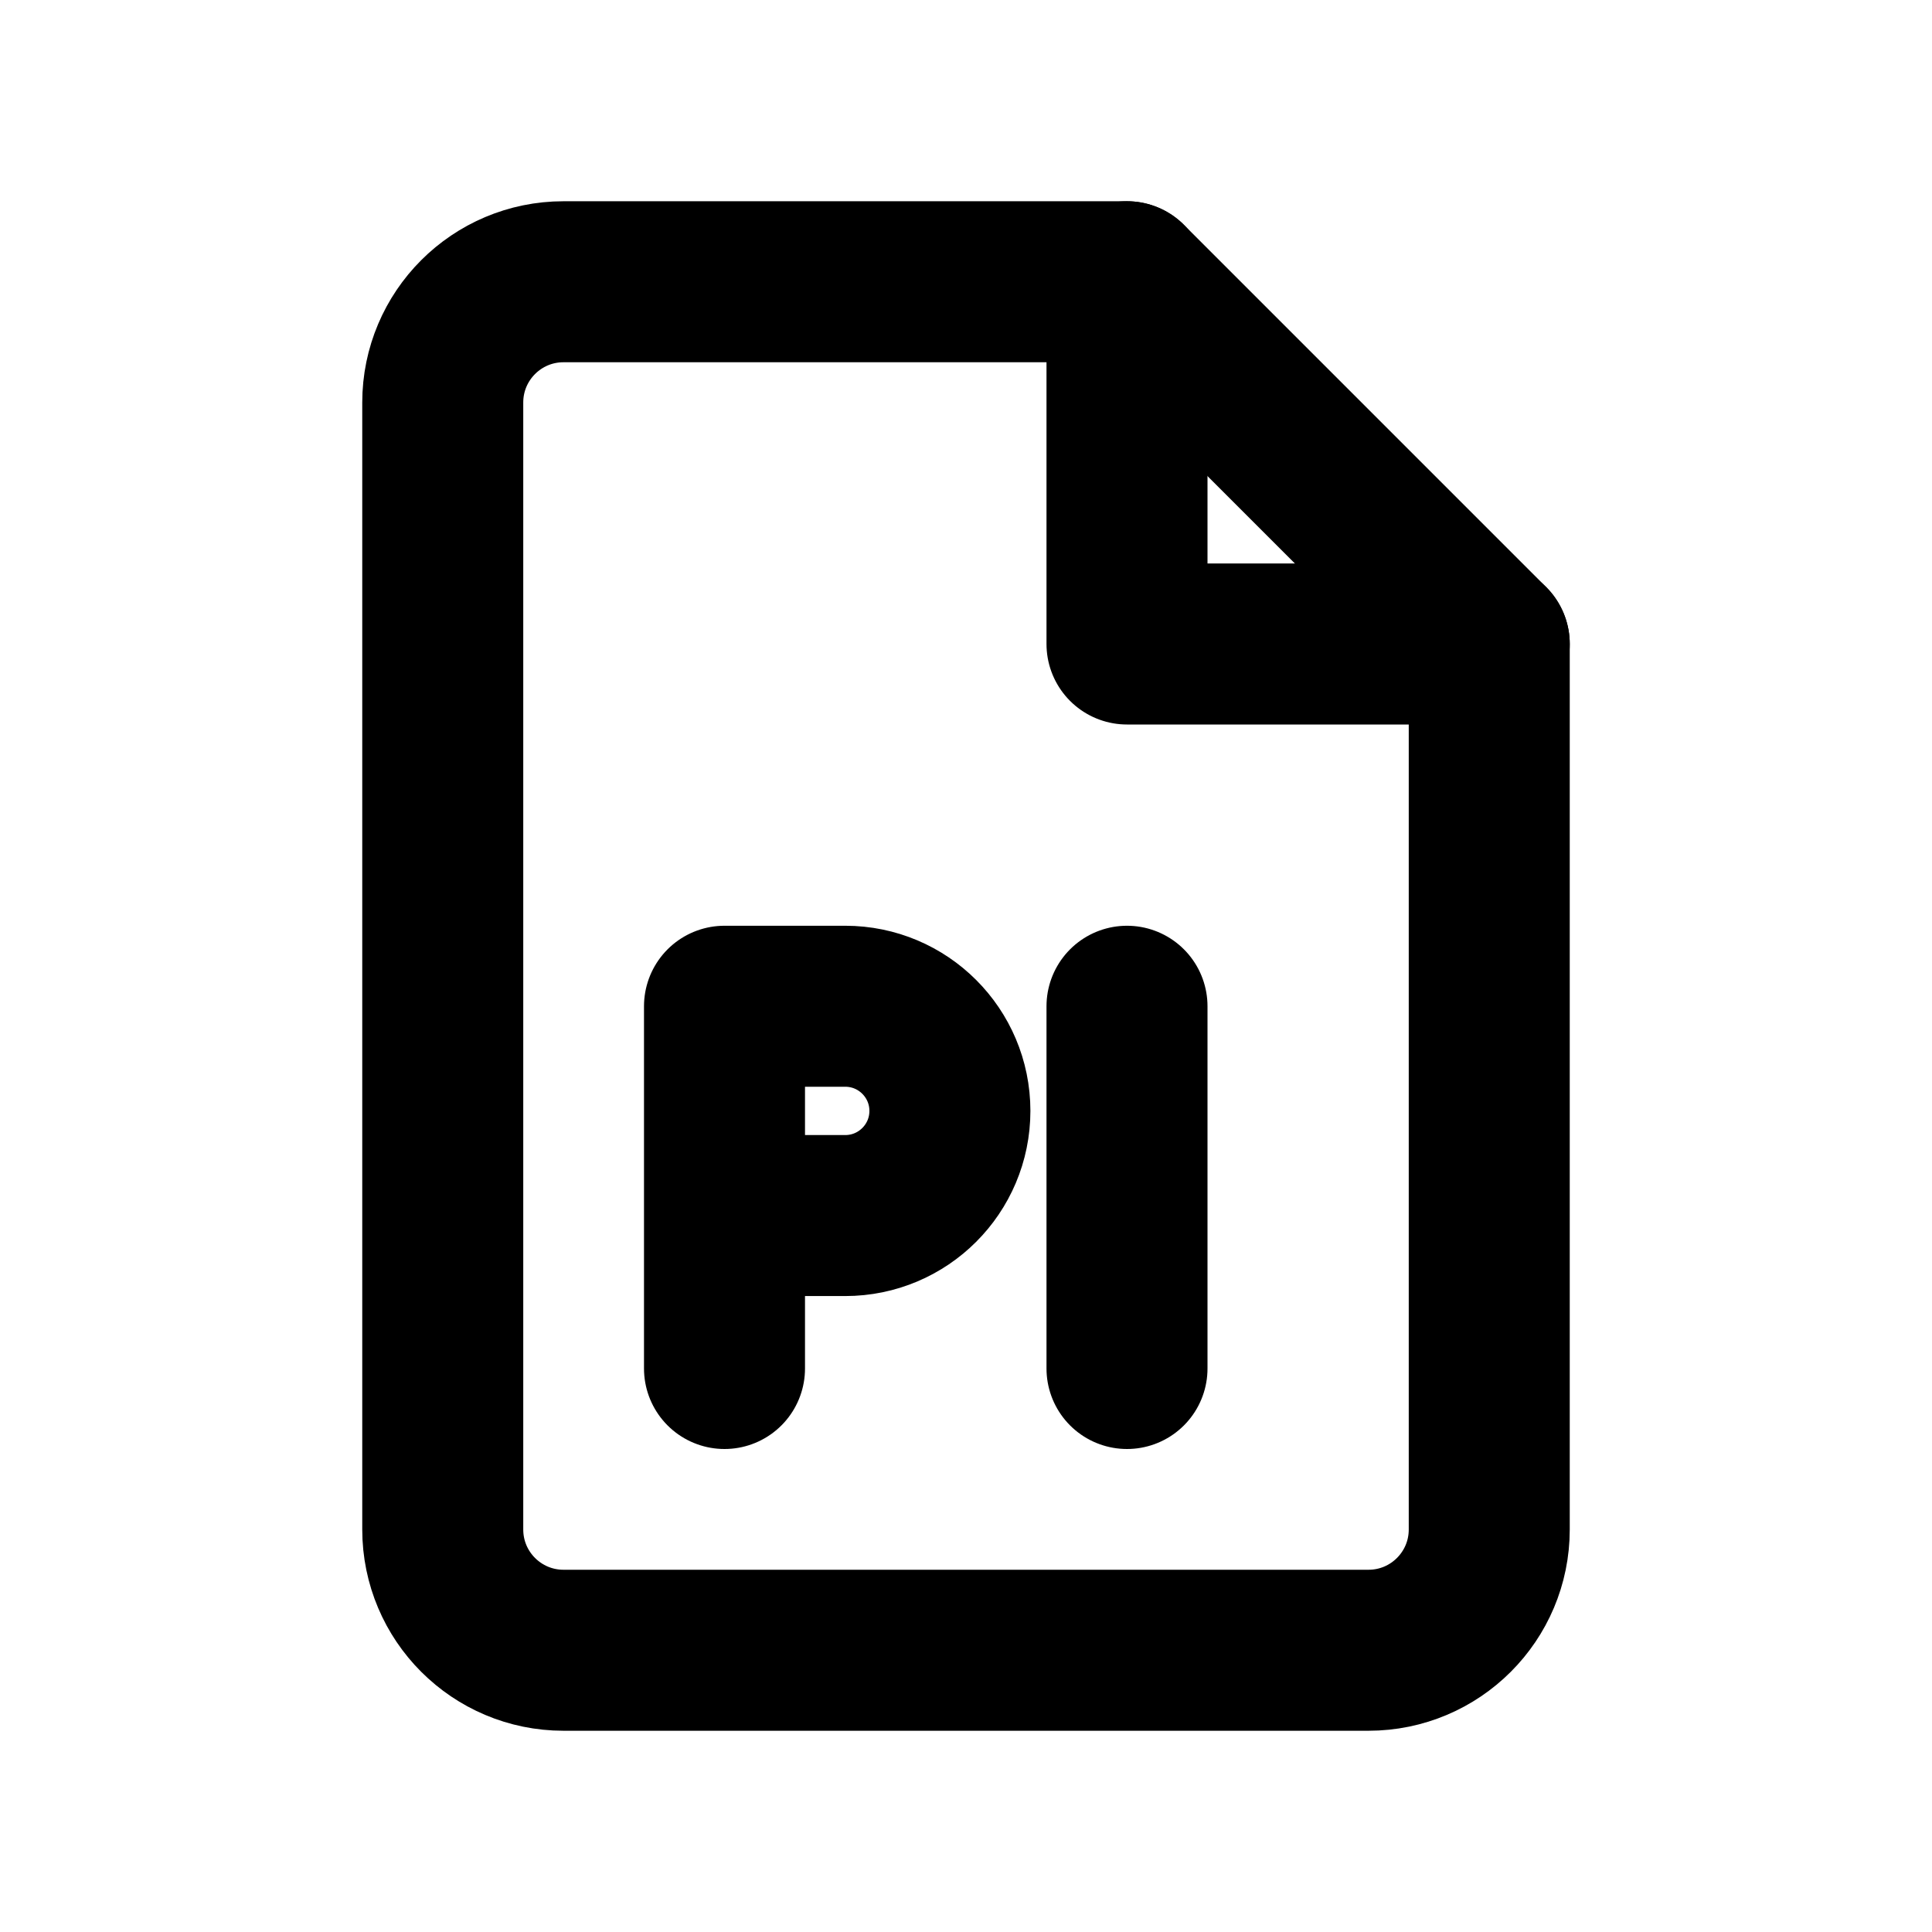
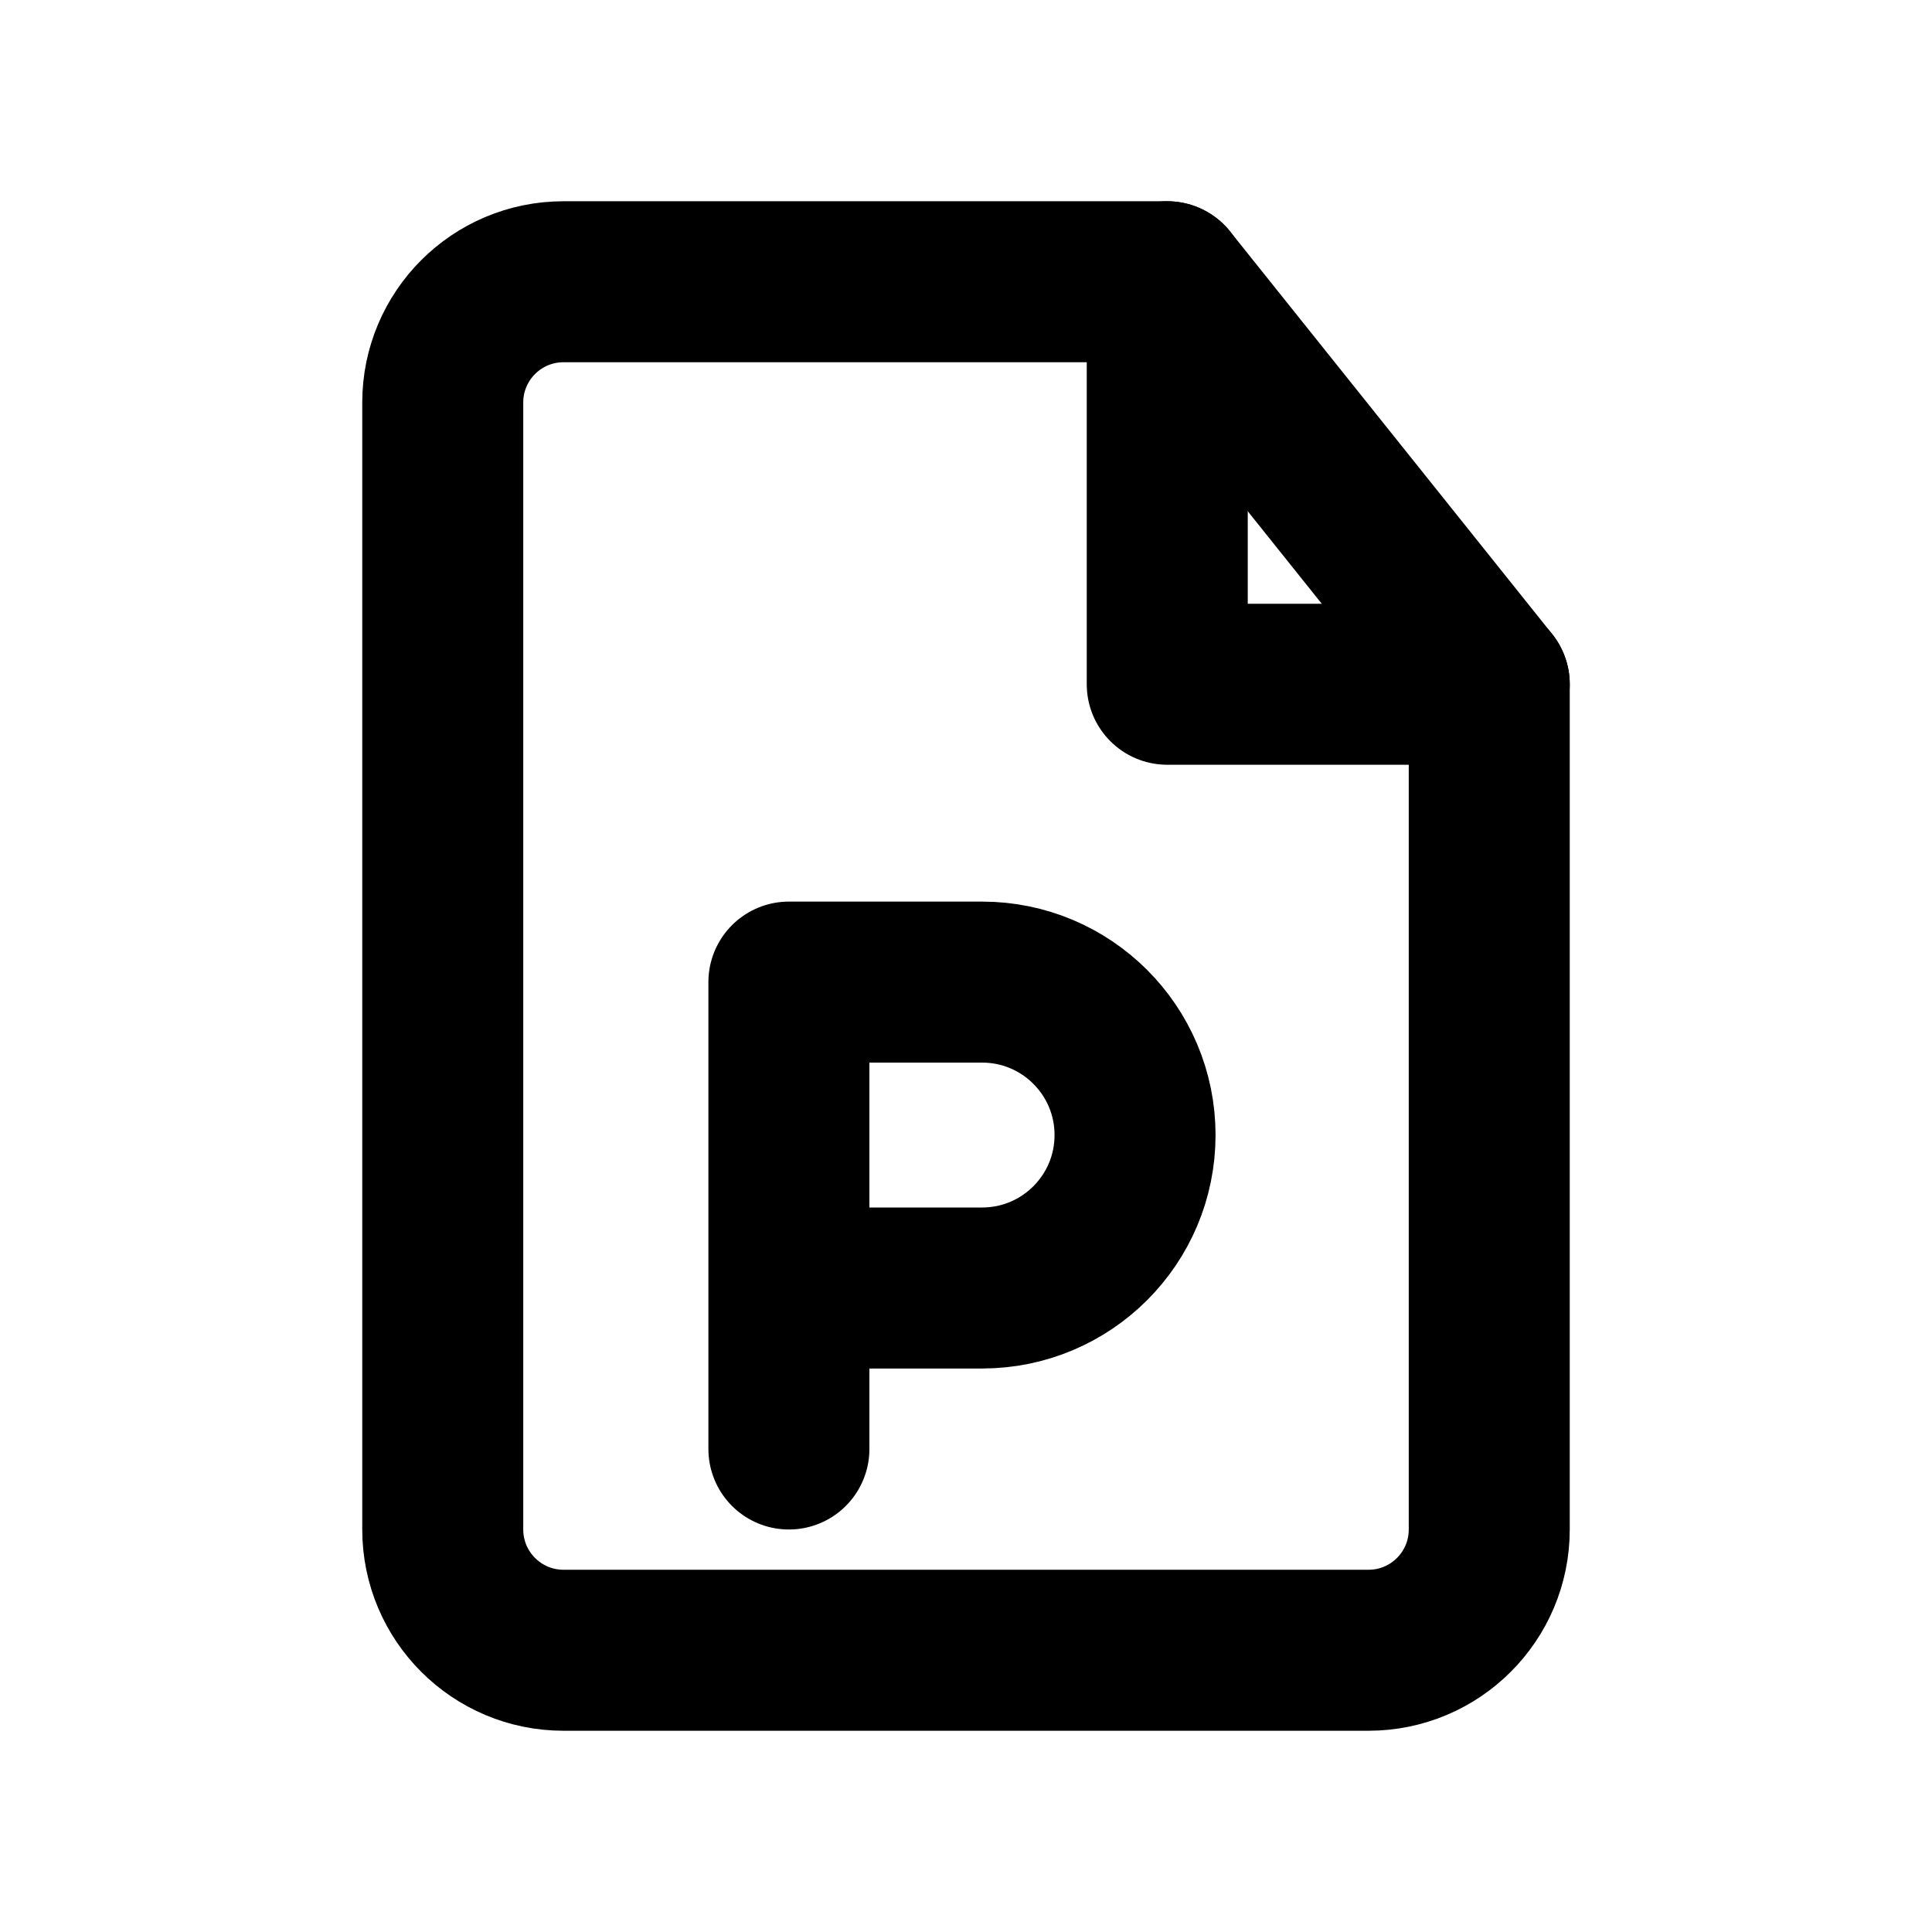
<svg xmlns="http://www.w3.org/2000/svg" viewBox="0 0 24 24" width="24" height="24" fill="none" stroke="currentColor" stroke-width="2" stroke-linecap="round" stroke-linejoin="round">
-   <path d="M14 3.5H7a1.5 1.5 0 0 0-1.5 1.5v14A1.5 1.5 0 0 0 7 20.5h10a1.5 1.5 0 0 0 1.5-1.5V8z" />
-   <path d="M14 3.5V8h4.5" />
-   <path d="M9 17v-4.5h1.5a1.3 1.3 0 0 1 0 2.6H9M14 12.5v4.5" />
+   <path d="M14.5 3.5H7A1.5 1.5 0 0 0 5.5 5v14A1.5 1.5 0 0 0 7 20.5h10a1.5 1.5 0 0 0 1.5-1.5V8.5z" />
+   <path d="M14.5 3.5v5h4" />
+   <path d="M9.8 18v-5.8h2.4a1.9 1.9 0 0 1 0 3.8H9.8" />
</svg>
